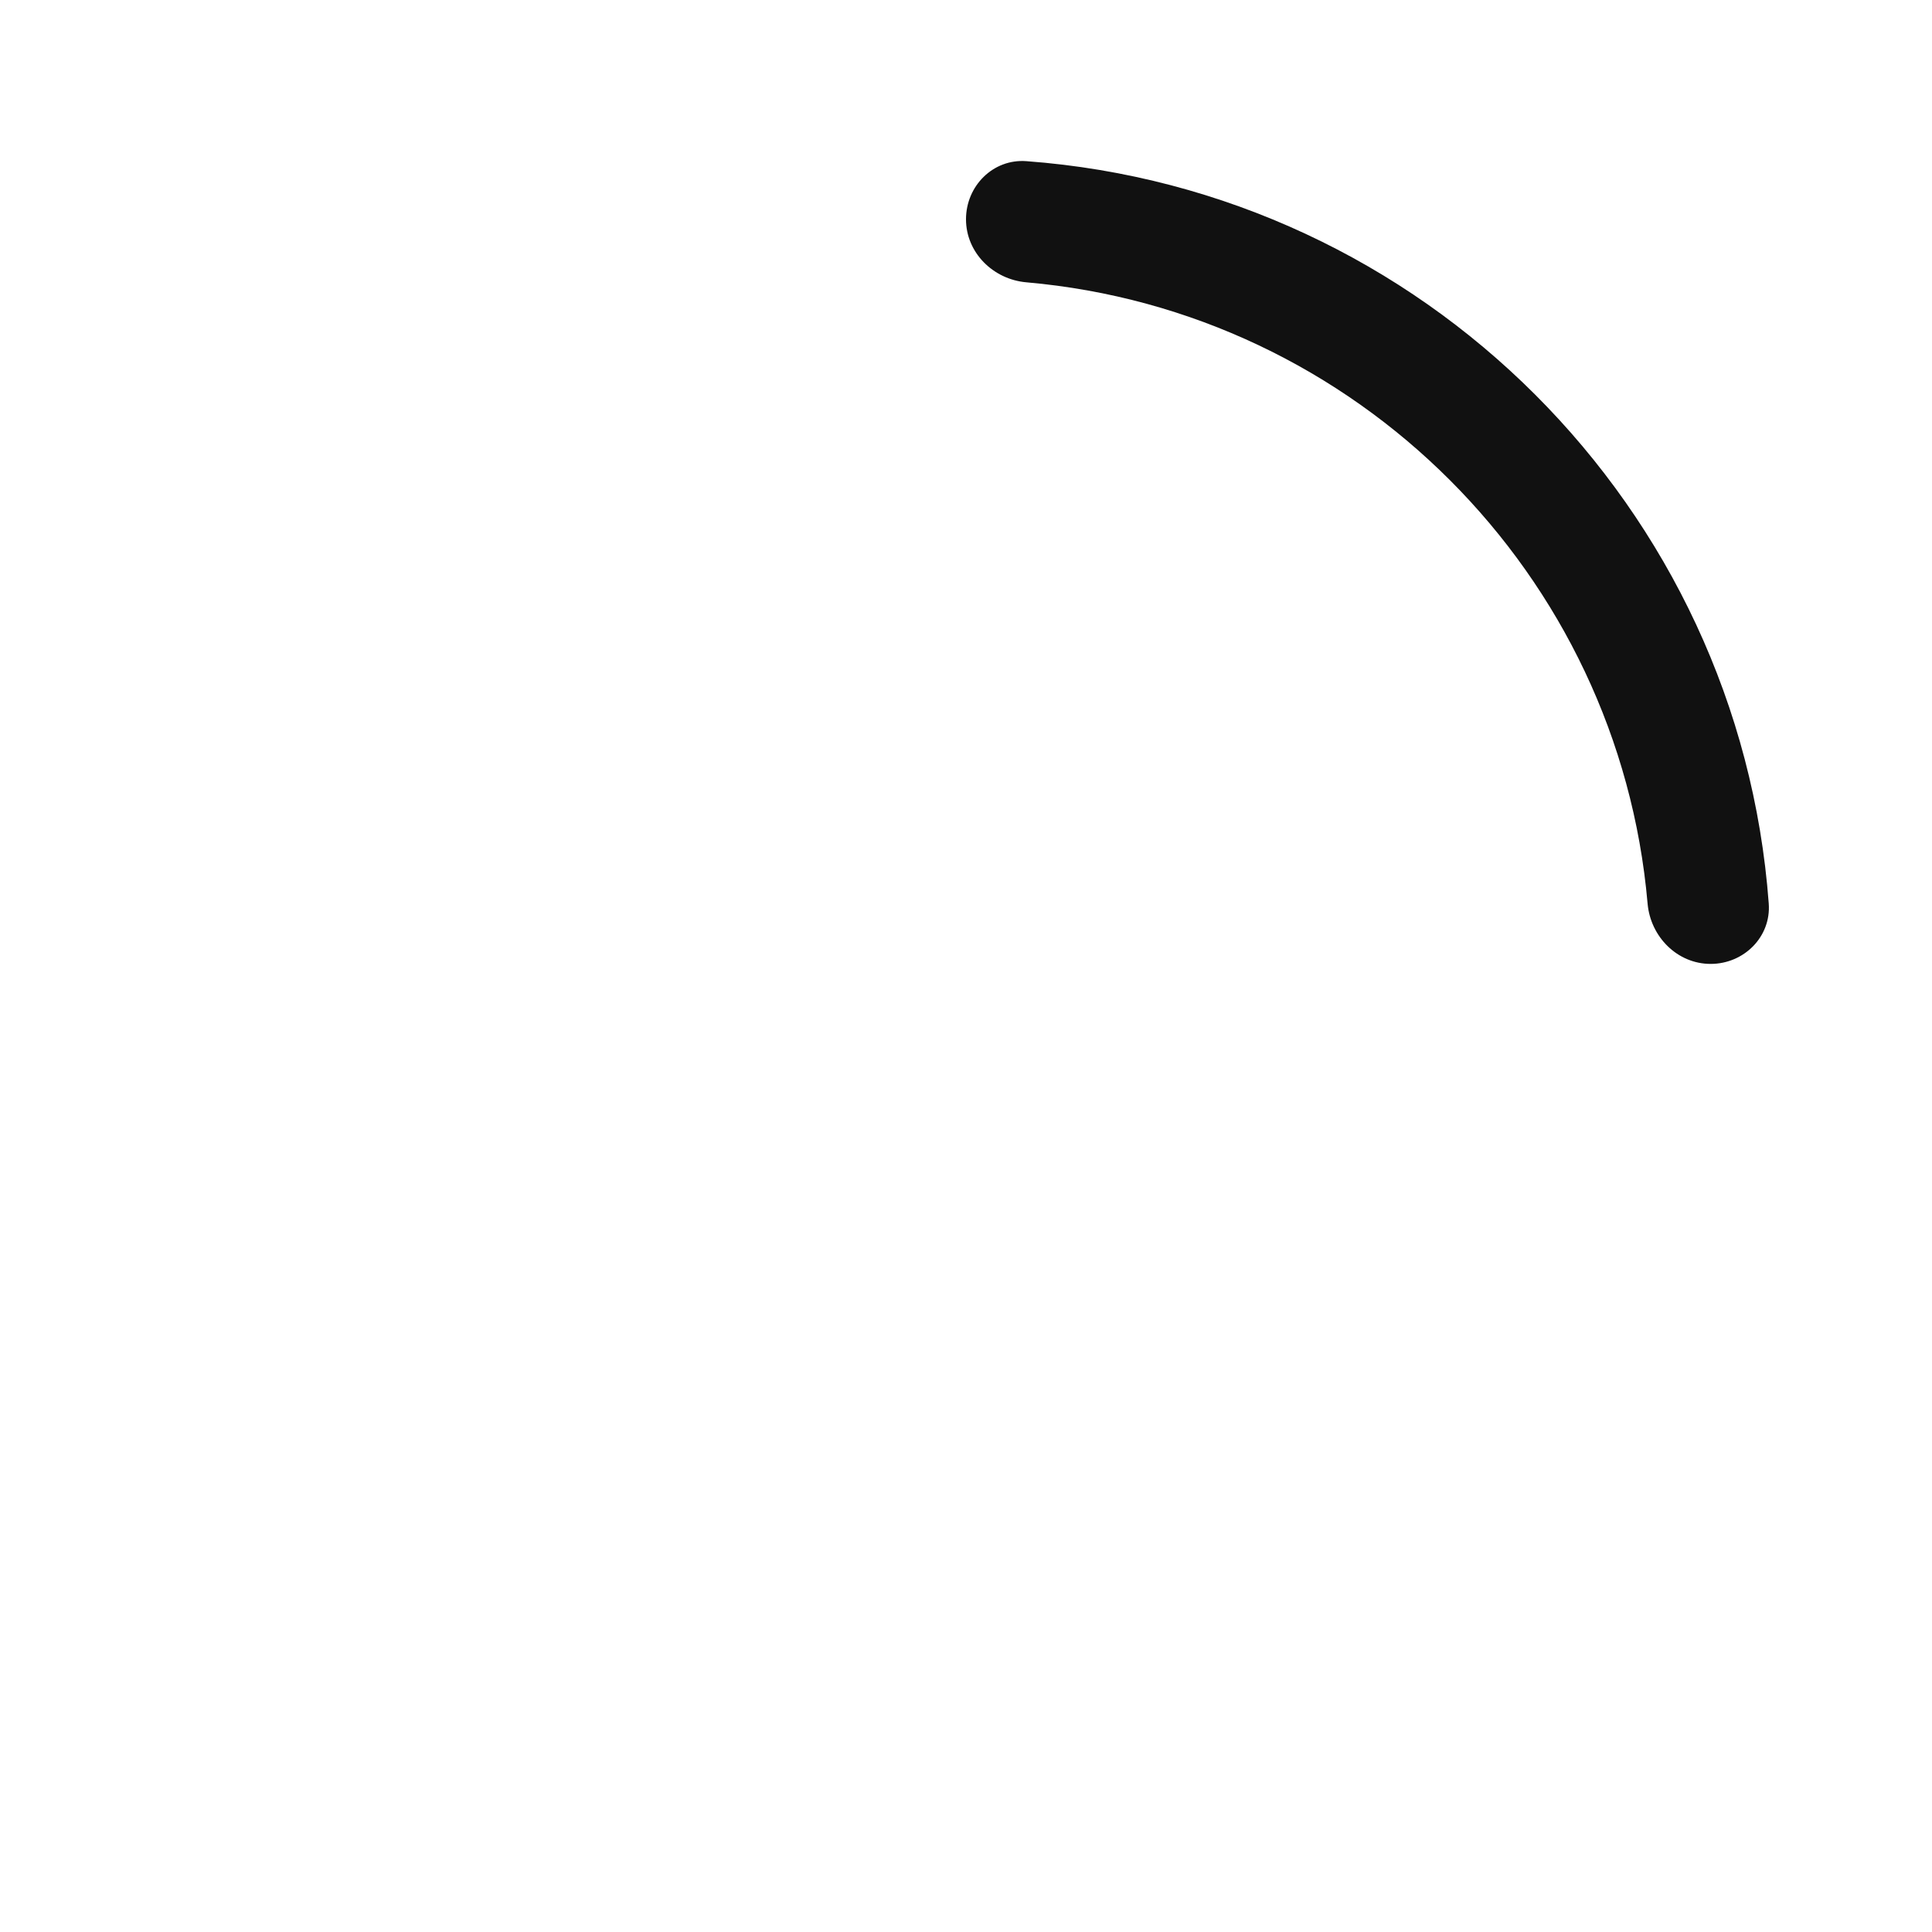
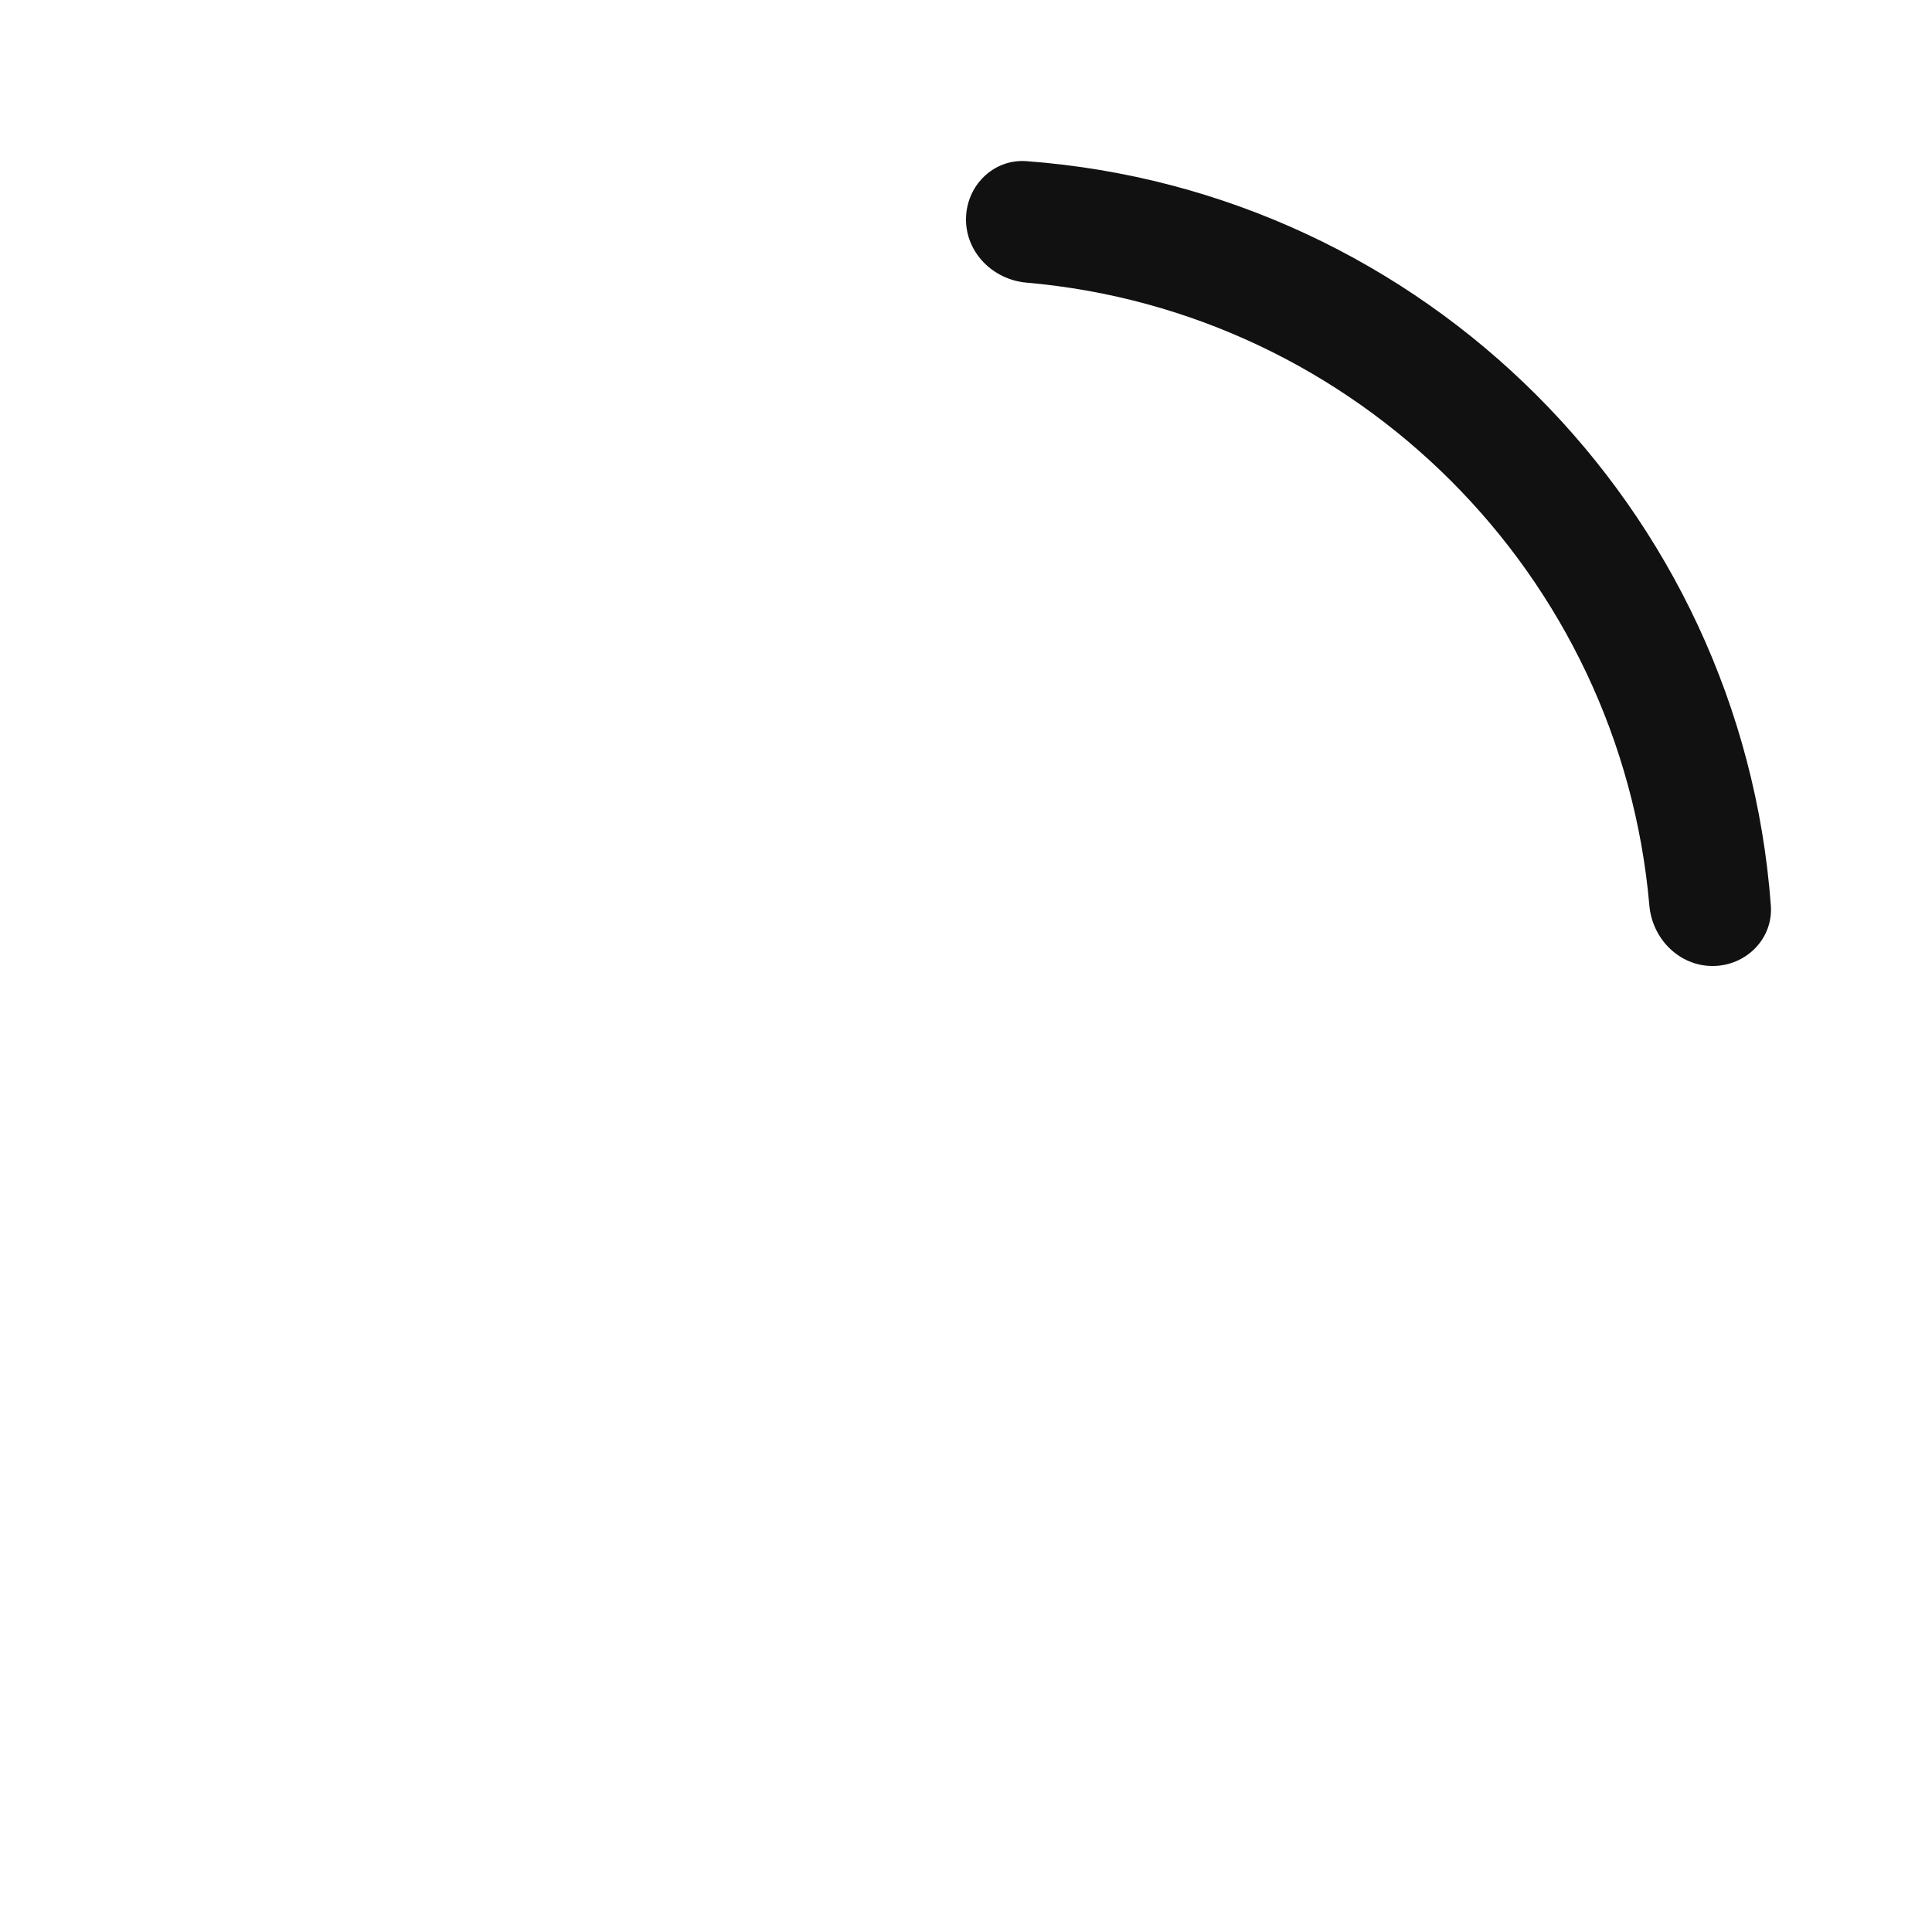
<svg xmlns="http://www.w3.org/2000/svg" width="24" height="24" viewBox="0 0 24 24" fill="none">
-   <path d="M21.972 11.224C22.003 11.637 21.664 11.974 21.25 11.974C20.836 11.974 20.503 11.637 20.467 11.225C20.11 7.128 16.846 3.865 12.75 3.507C12.337 3.471 12 3.138 12 2.724C12 2.31 12.337 1.971 12.75 2.002C17.675 2.367 21.607 6.299 21.972 11.224Z" fill="#111111" />
+   <path d="M21.998 11.248C22.029 11.662 21.689 12 21.274 12C20.859 12 20.525 11.662 20.489 11.248C20.13 7.142 16.858 3.87 12.752 3.511C12.338 3.475 12 3.141 12 2.726C12 2.311 12.338 1.971 12.752 2.002C17.69 2.368 21.632 6.31 21.998 11.248Z" fill="#111111" />
</svg>
